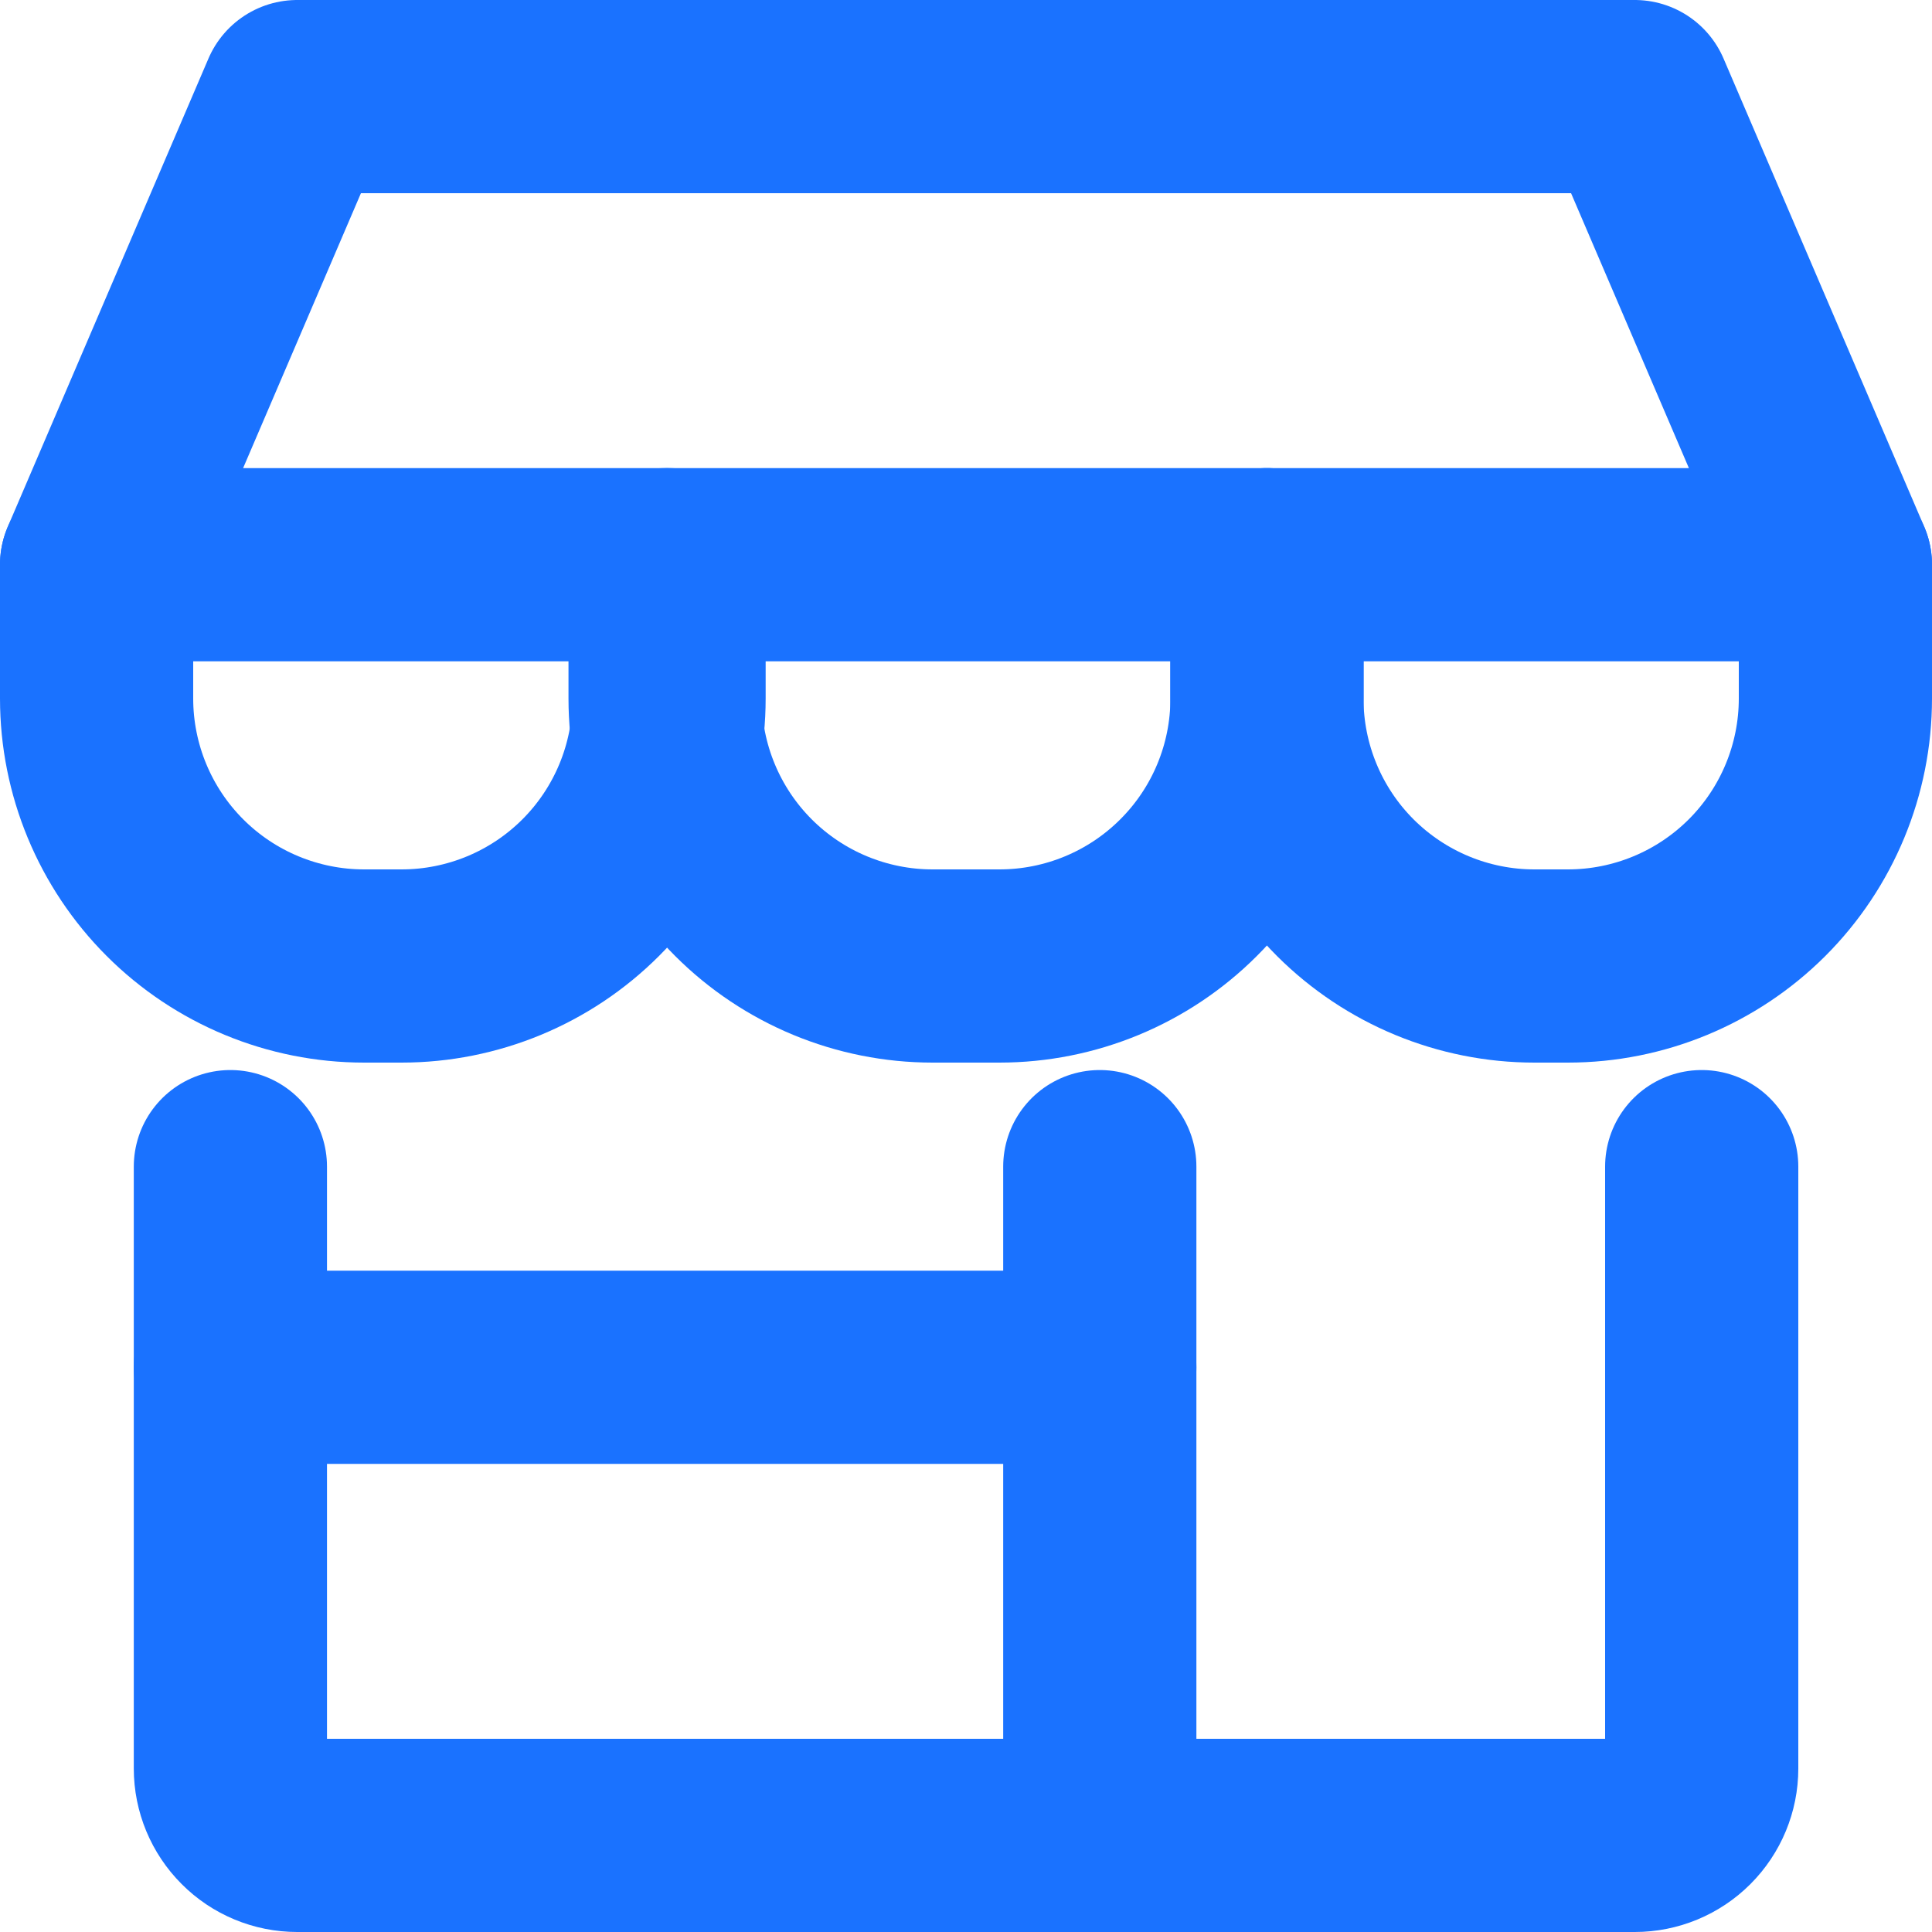
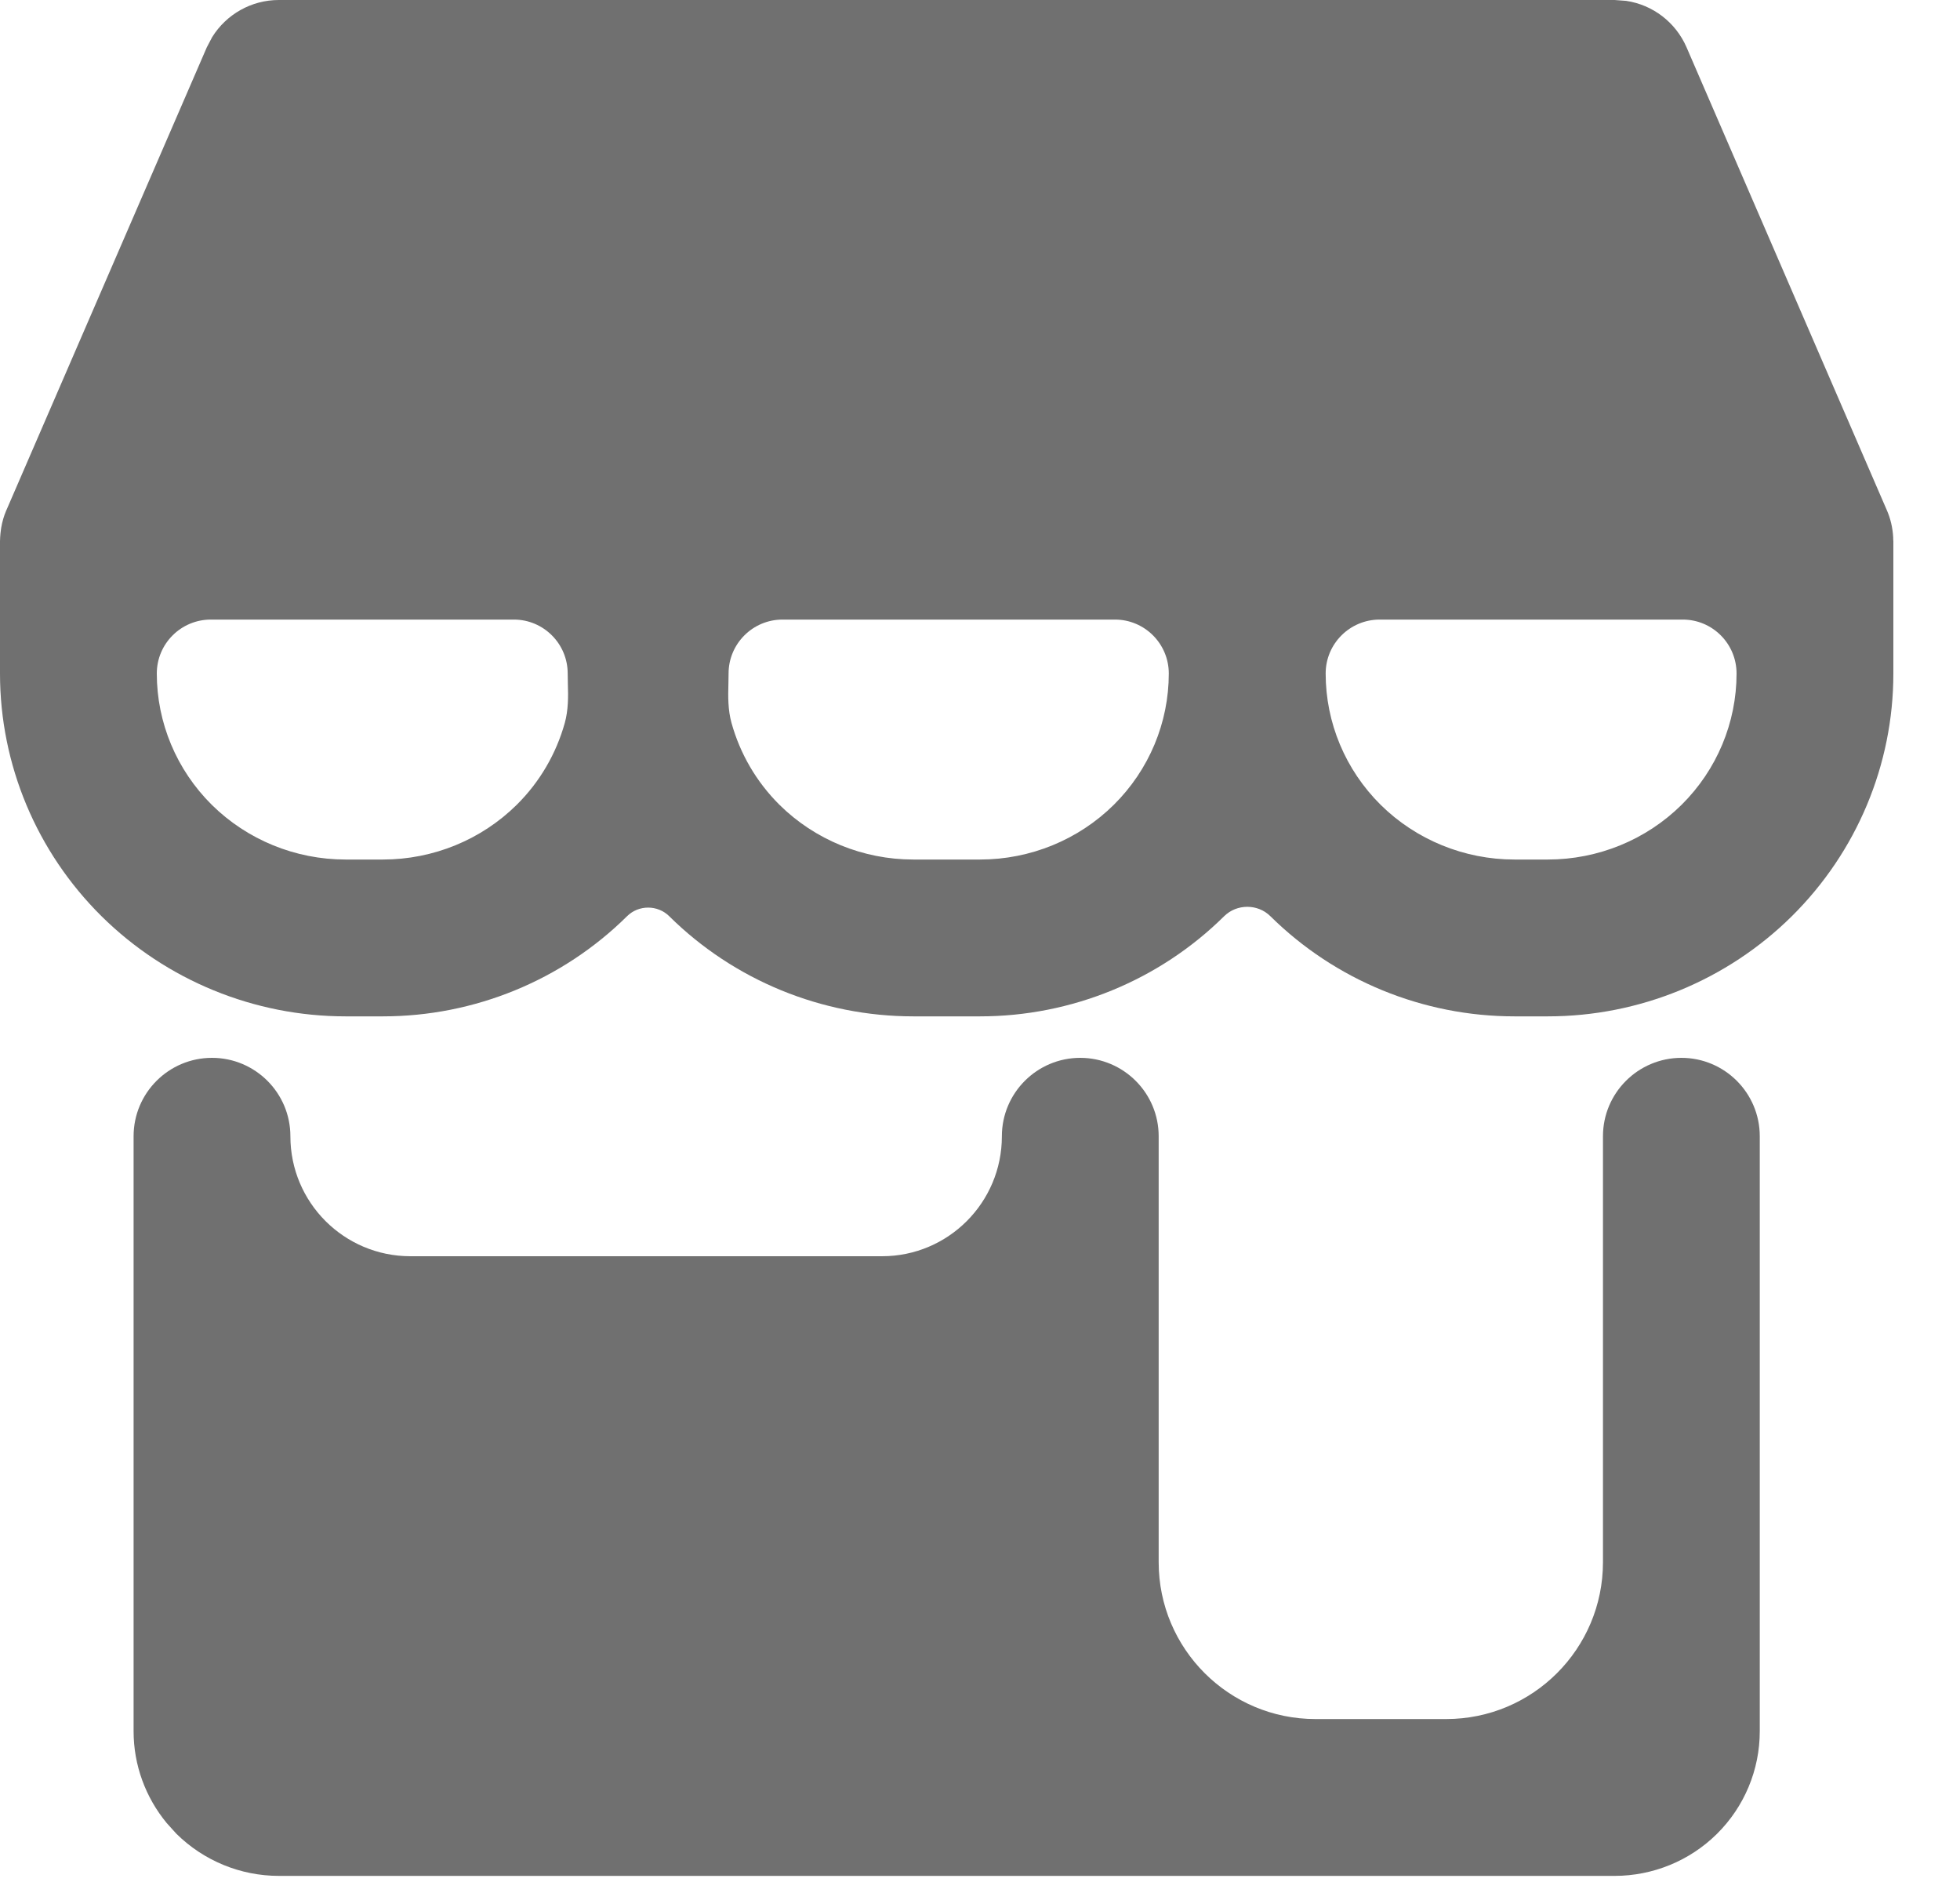
- <svg xmlns="http://www.w3.org/2000/svg" width="20" height="20" viewBox="0 0 20 20" fill="none">
-   <path d="M2.385 12.077V18.308C2.385 18.491 2.458 18.667 2.588 18.797C2.717 18.927 2.893 19 3.077 19H16.923C17.107 19 17.283 18.927 17.413 18.797C17.543 18.667 17.616 18.491 17.616 18.308V12.077" stroke="#1A72FF" stroke-width="2" stroke-linecap="round" stroke-linejoin="round" />
-   <path d="M11.385 12.077V19" stroke="#1A72FF" stroke-width="2" stroke-linecap="round" stroke-linejoin="round" />
-   <path d="M2.385 14.154H11.385" stroke="#1A72FF" stroke-width="2" stroke-linecap="round" stroke-linejoin="round" />
-   <path d="M1 5.846L3.077 1H16.923L19 5.846H1Z" stroke="#1A72FF" stroke-width="2" stroke-linecap="round" stroke-linejoin="round" />
-   <path d="M6.926 5.846V7.231C6.926 7.965 6.634 8.67 6.115 9.189C5.596 9.708 4.891 10 4.157 10H3.769C3.035 10 2.33 9.708 1.811 9.189C1.292 8.67 1 7.965 1 7.231V5.846" stroke="#1A72FF" stroke-width="2" stroke-linecap="round" stroke-linejoin="round" />
-   <path d="M13.116 5.846V7.231C13.116 7.965 12.824 8.67 12.304 9.189C11.785 9.708 11.081 10 10.346 10H9.654C8.92 10 8.215 9.708 7.696 9.189C7.177 8.67 6.885 7.965 6.885 7.231V5.846" stroke="#1A72FF" stroke-width="2" stroke-linecap="round" stroke-linejoin="round" />
-   <path d="M19 5.846V7.231C19 7.965 18.708 8.67 18.189 9.189C17.669 9.708 16.965 10 16.231 10H15.884C15.15 10 14.446 9.708 13.926 9.189C13.407 8.67 13.115 7.965 13.115 7.231V5.846" stroke="#1A72FF" stroke-width="2" stroke-linecap="round" stroke-linejoin="round" />
+ <svg xmlns="http://www.w3.org/2000/svg" width="25" height="24" viewBox="0 0 25 24" fill="none">
+   <path d="M21.446 13.49C21.998 13.49 22.446 13.938 22.446 14.49V22.078C22.446 22.57 22.249 23.04 21.901 23.385L21.9 23.386C21.553 23.73 21.082 23.922 20.595 23.922H3.556C3.068 23.922 2.599 23.729 2.251 23.386L2.25 23.385L2.127 23.249C1.856 22.921 1.704 22.509 1.704 22.078V14.49C1.704 13.938 2.152 13.49 2.704 13.49C3.256 13.49 3.704 13.938 3.704 14.49C3.704 15.335 4.389 16.019 5.233 16.02H11.25C12.095 16.02 12.779 15.335 12.779 14.49C12.779 13.938 13.227 13.49 13.779 13.49C14.331 13.491 14.779 13.938 14.779 14.49V19.922C14.779 21.026 15.675 21.922 16.779 21.922H18.446C19.551 21.922 20.446 21.026 20.446 19.922V14.49C20.446 13.938 20.894 13.491 21.446 13.49ZM20.742 0.011C21.08 0.061 21.373 0.283 21.512 0.603L24.065 6.502C24.113 6.61 24.141 6.728 24.148 6.853C24.148 6.86 24.148 6.868 24.148 6.876C24.149 6.885 24.15 6.894 24.15 6.902V8.589C24.15 9.752 23.683 10.864 22.855 11.684C22.028 12.502 20.909 12.961 19.743 12.961H19.317C18.152 12.961 17.032 12.502 16.204 11.684C16.043 11.524 15.776 11.524 15.614 11.684C14.787 12.502 13.666 12.961 12.501 12.961H11.649C10.484 12.961 9.363 12.502 8.536 11.684C8.389 11.538 8.146 11.537 7.998 11.684C7.171 12.502 6.05 12.961 4.885 12.961H4.408C3.243 12.961 2.122 12.502 1.295 11.684C0.467 10.864 7.67835e-05 9.752 0 8.589V6.902C2.92083e-07 6.894 0.001 6.885 0.001 6.876C0.001 6.868 0.002 6.859 0.002 6.851C0.004 6.82 0.007 6.79 0.011 6.761C0.012 6.749 0.014 6.737 0.016 6.726C0.029 6.651 0.05 6.579 0.079 6.511C0.08 6.509 0.081 6.507 0.082 6.505L2.638 0.603L2.707 0.472C2.888 0.182 3.207 0 3.556 0H20.595L20.742 0.011ZM2.688 7.901C2.308 7.902 2 8.209 2 8.589C2 9.214 2.251 9.817 2.701 10.263C3.152 10.709 3.766 10.961 4.408 10.961H4.885C5.526 10.961 6.14 10.709 6.591 10.263C6.887 9.97 7.095 9.609 7.204 9.219C7.249 9.056 7.249 8.885 7.243 8.717C7.242 8.674 7.241 8.632 7.241 8.589C7.241 8.209 6.933 7.901 6.554 7.901H2.688ZM9.98 7.901C9.601 7.902 9.293 8.209 9.293 8.589C9.293 8.632 9.292 8.674 9.291 8.717C9.286 8.885 9.285 9.055 9.33 9.217C9.438 9.608 9.646 9.969 9.942 10.263C10.393 10.709 11.008 10.961 11.649 10.961H12.501C13.143 10.961 13.756 10.709 14.207 10.263C14.657 9.817 14.908 9.215 14.908 8.589C14.908 8.209 14.6 7.901 14.221 7.901H9.98ZM17.597 7.901C17.217 7.902 16.909 8.209 16.909 8.589C16.909 9.215 17.16 9.817 17.61 10.263C18.061 10.709 18.676 10.961 19.317 10.961H19.743C20.385 10.961 20.998 10.709 21.449 10.263C21.899 9.817 22.15 9.215 22.15 8.589C22.15 8.209 21.843 7.901 21.463 7.901H17.597Z" fill="#707070" />
</svg>
